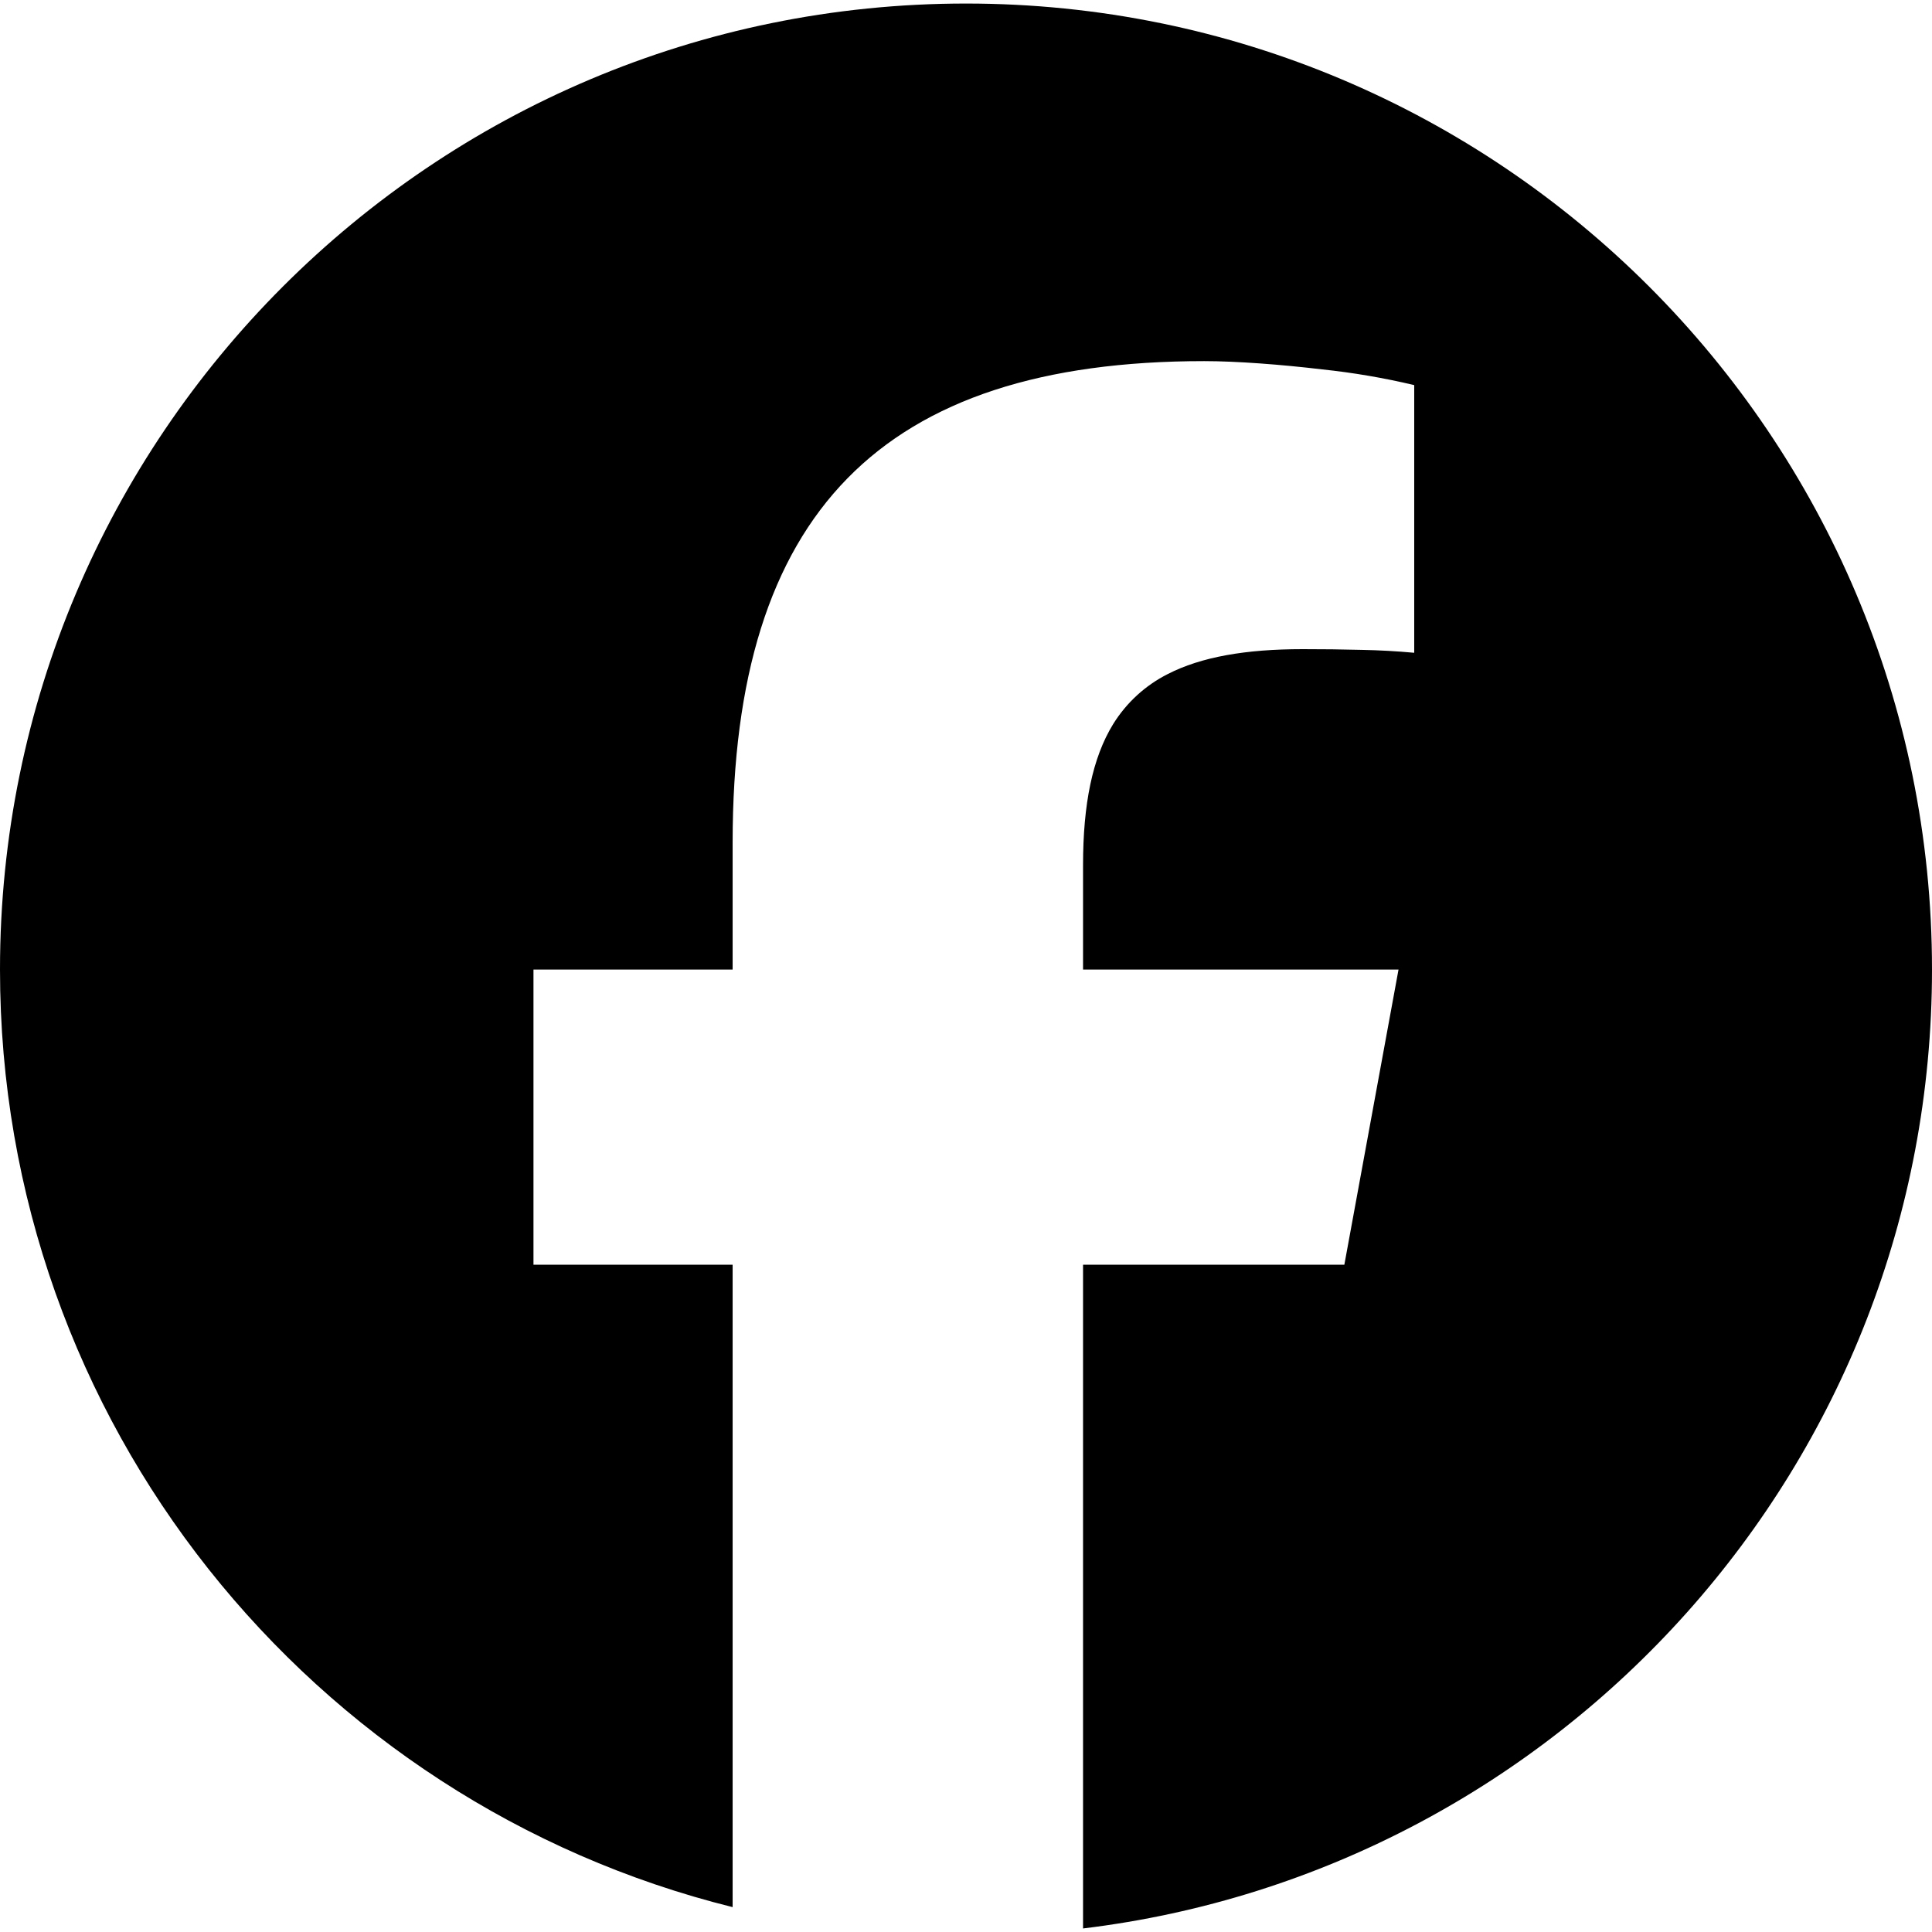
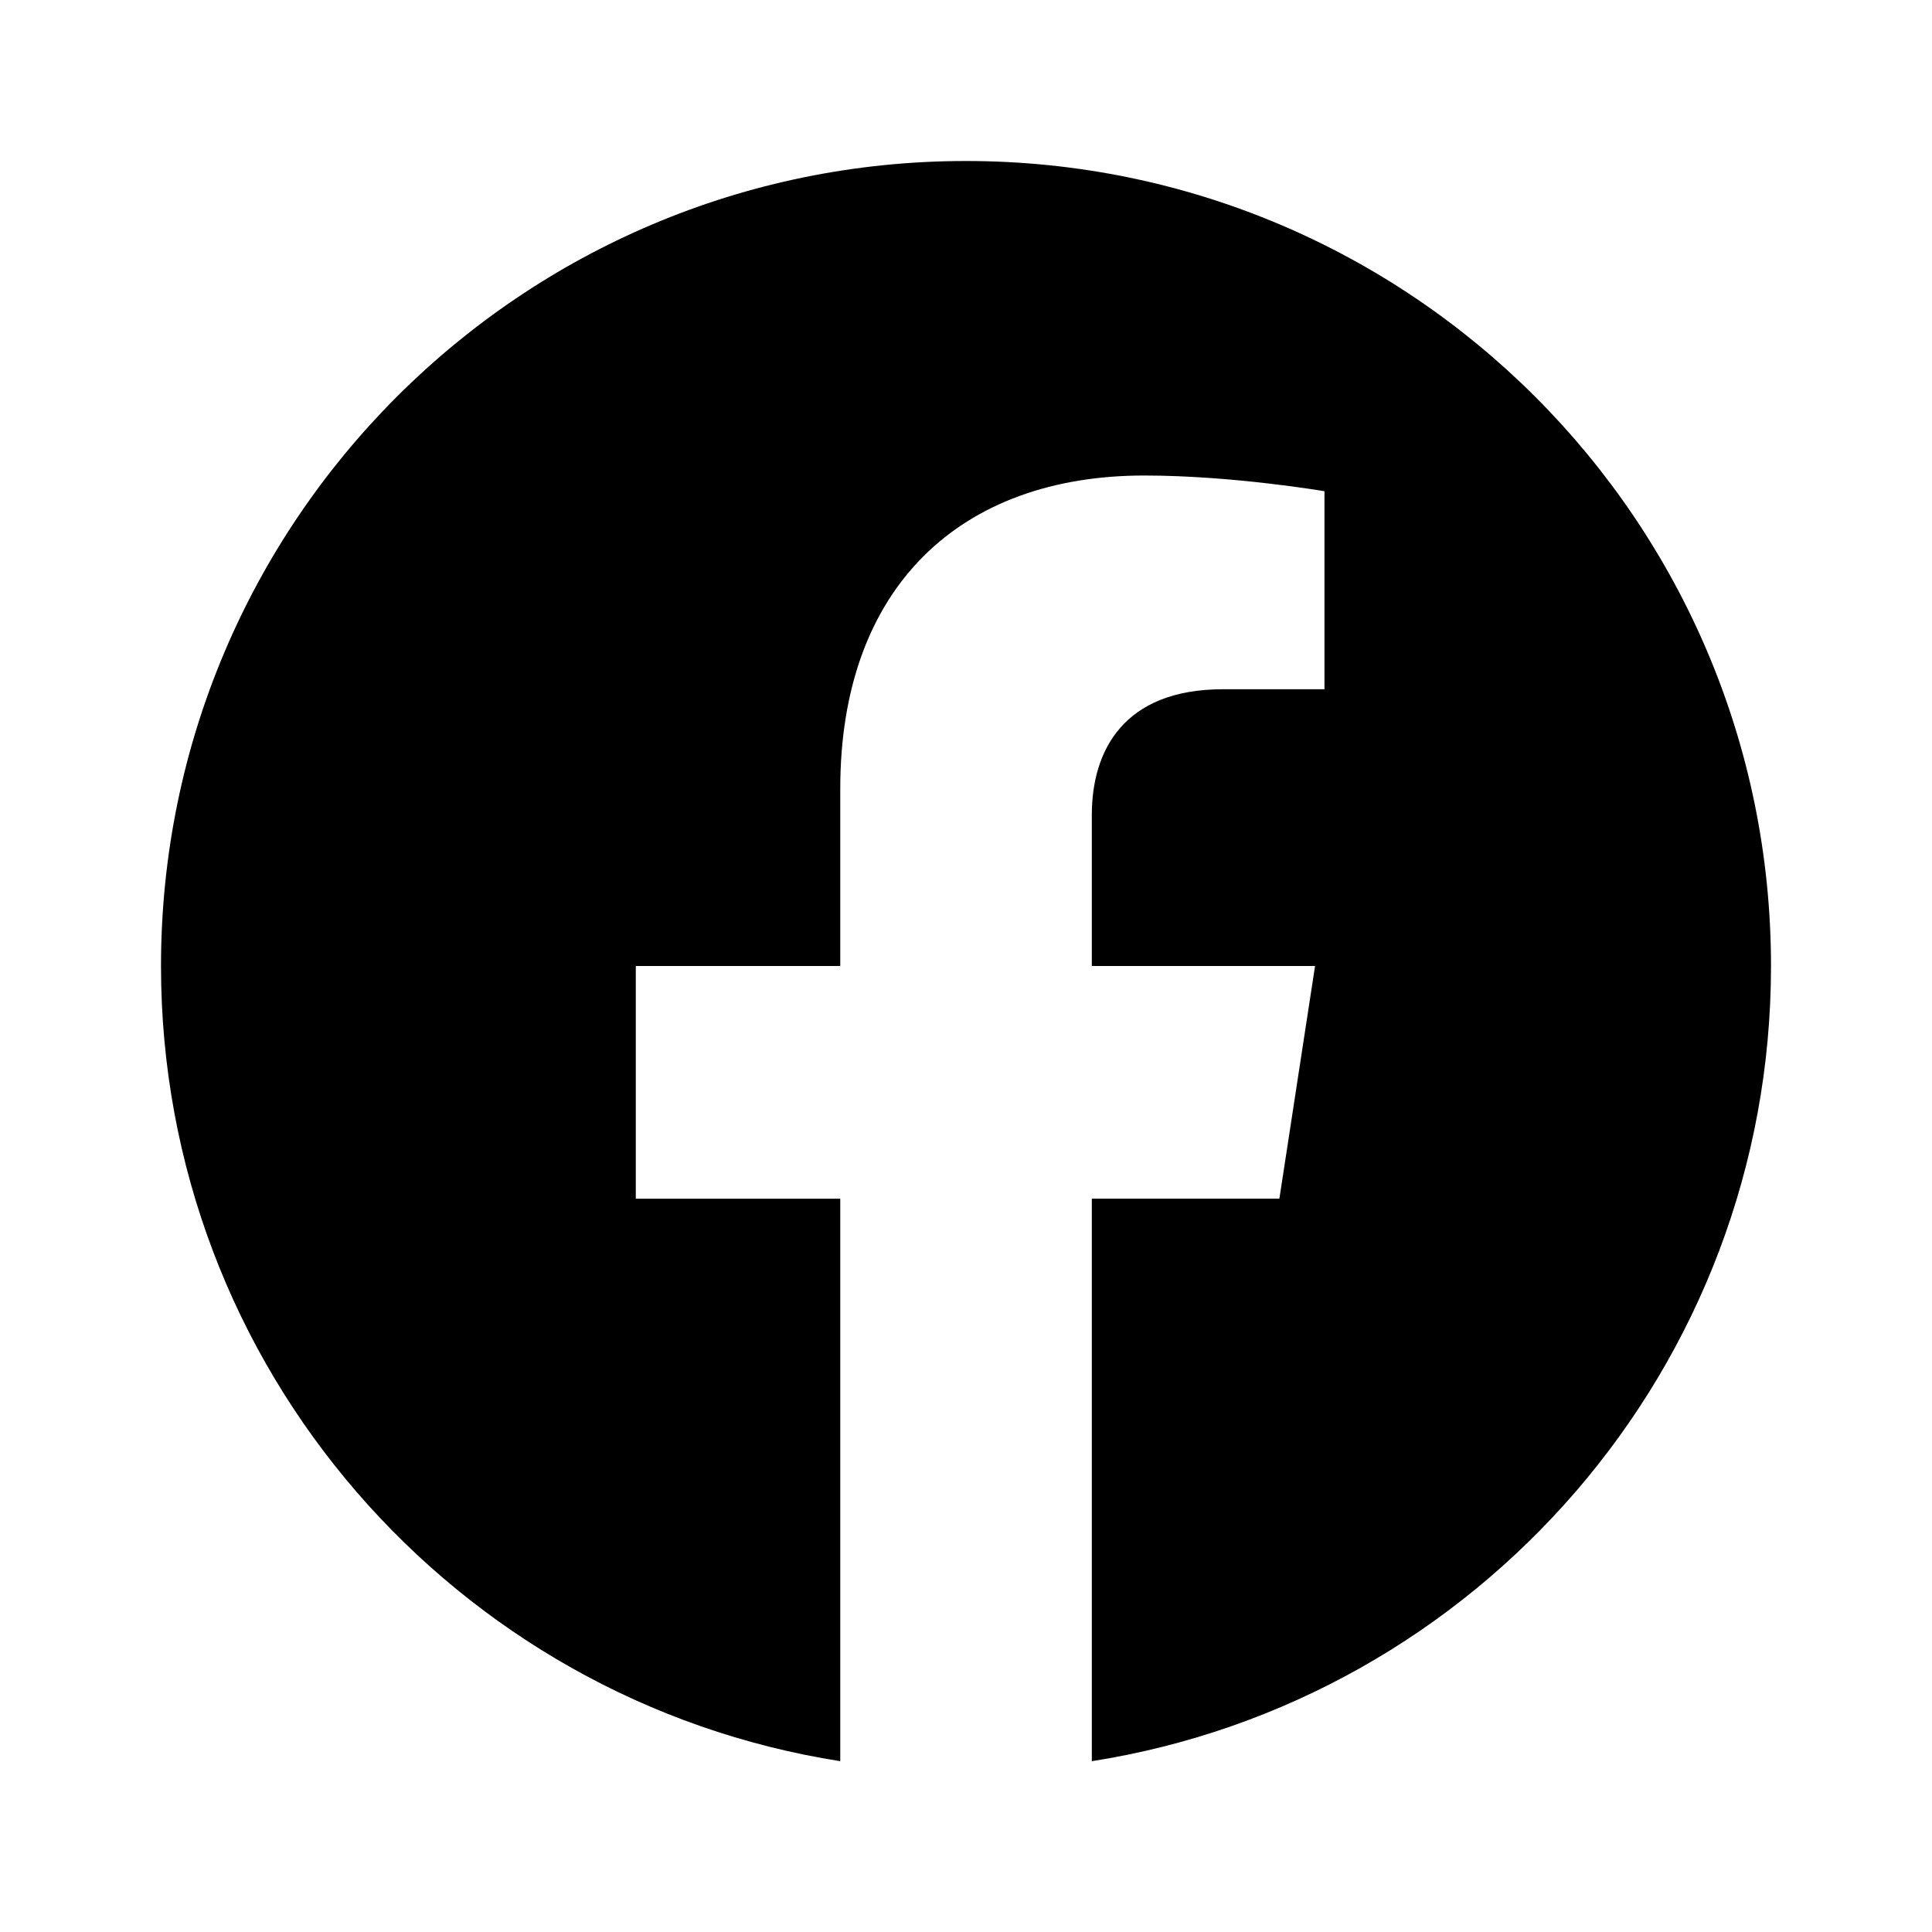
- <svg xmlns="http://www.w3.org/2000/svg" aria-hidden="true" viewBox="0 0 24 24">
-   <path d="M9.101 23.691v-7.98H6.627v-3.667h2.474v-1.58c0-4.085 1.848-5.978 5.858-5.978.401 0 .955.042 1.468.103a9 9 0 0 1 1.141.195v3.325a9 9 0 0 0-.653-.036 27 27 0 0 0-.733-.009c-.707 0-1.259.096-1.675.309a1.7 1.7 0 0 0-.679.622c-.258.42-.374.995-.374 1.752v1.297h3.919l-.386 2.103-.287 1.564h-3.246v8.245C19.396 23.238 24 18.179 24 12.044c0-6.627-5.373-12-12-12s-12 5.373-12 12c0 5.628 3.874 10.35 9.101 11.647" />
+ <svg xmlns="http://www.w3.org/2000/svg" fill="currentColor" aria-hidden="true" viewBox="0 0 24 24">
+   <path fill-rule="evenodd" d="M22 12c0-5.523-4.477-10-10-10S2 6.477 2 12c0 4.991 3.657 9.128 8.438 9.878v-6.987h-2.54V12h2.54V9.797c0-2.506 1.492-3.89 3.777-3.89 1.094 0 2.238.195 2.238.195v2.46h-1.26c-1.243 0-1.63.771-1.63 1.562V12h2.773l-.443 2.89h-2.33v6.988C18.343 21.128 22 16.991 22 12" clip-rule="evenodd" />
</svg>
